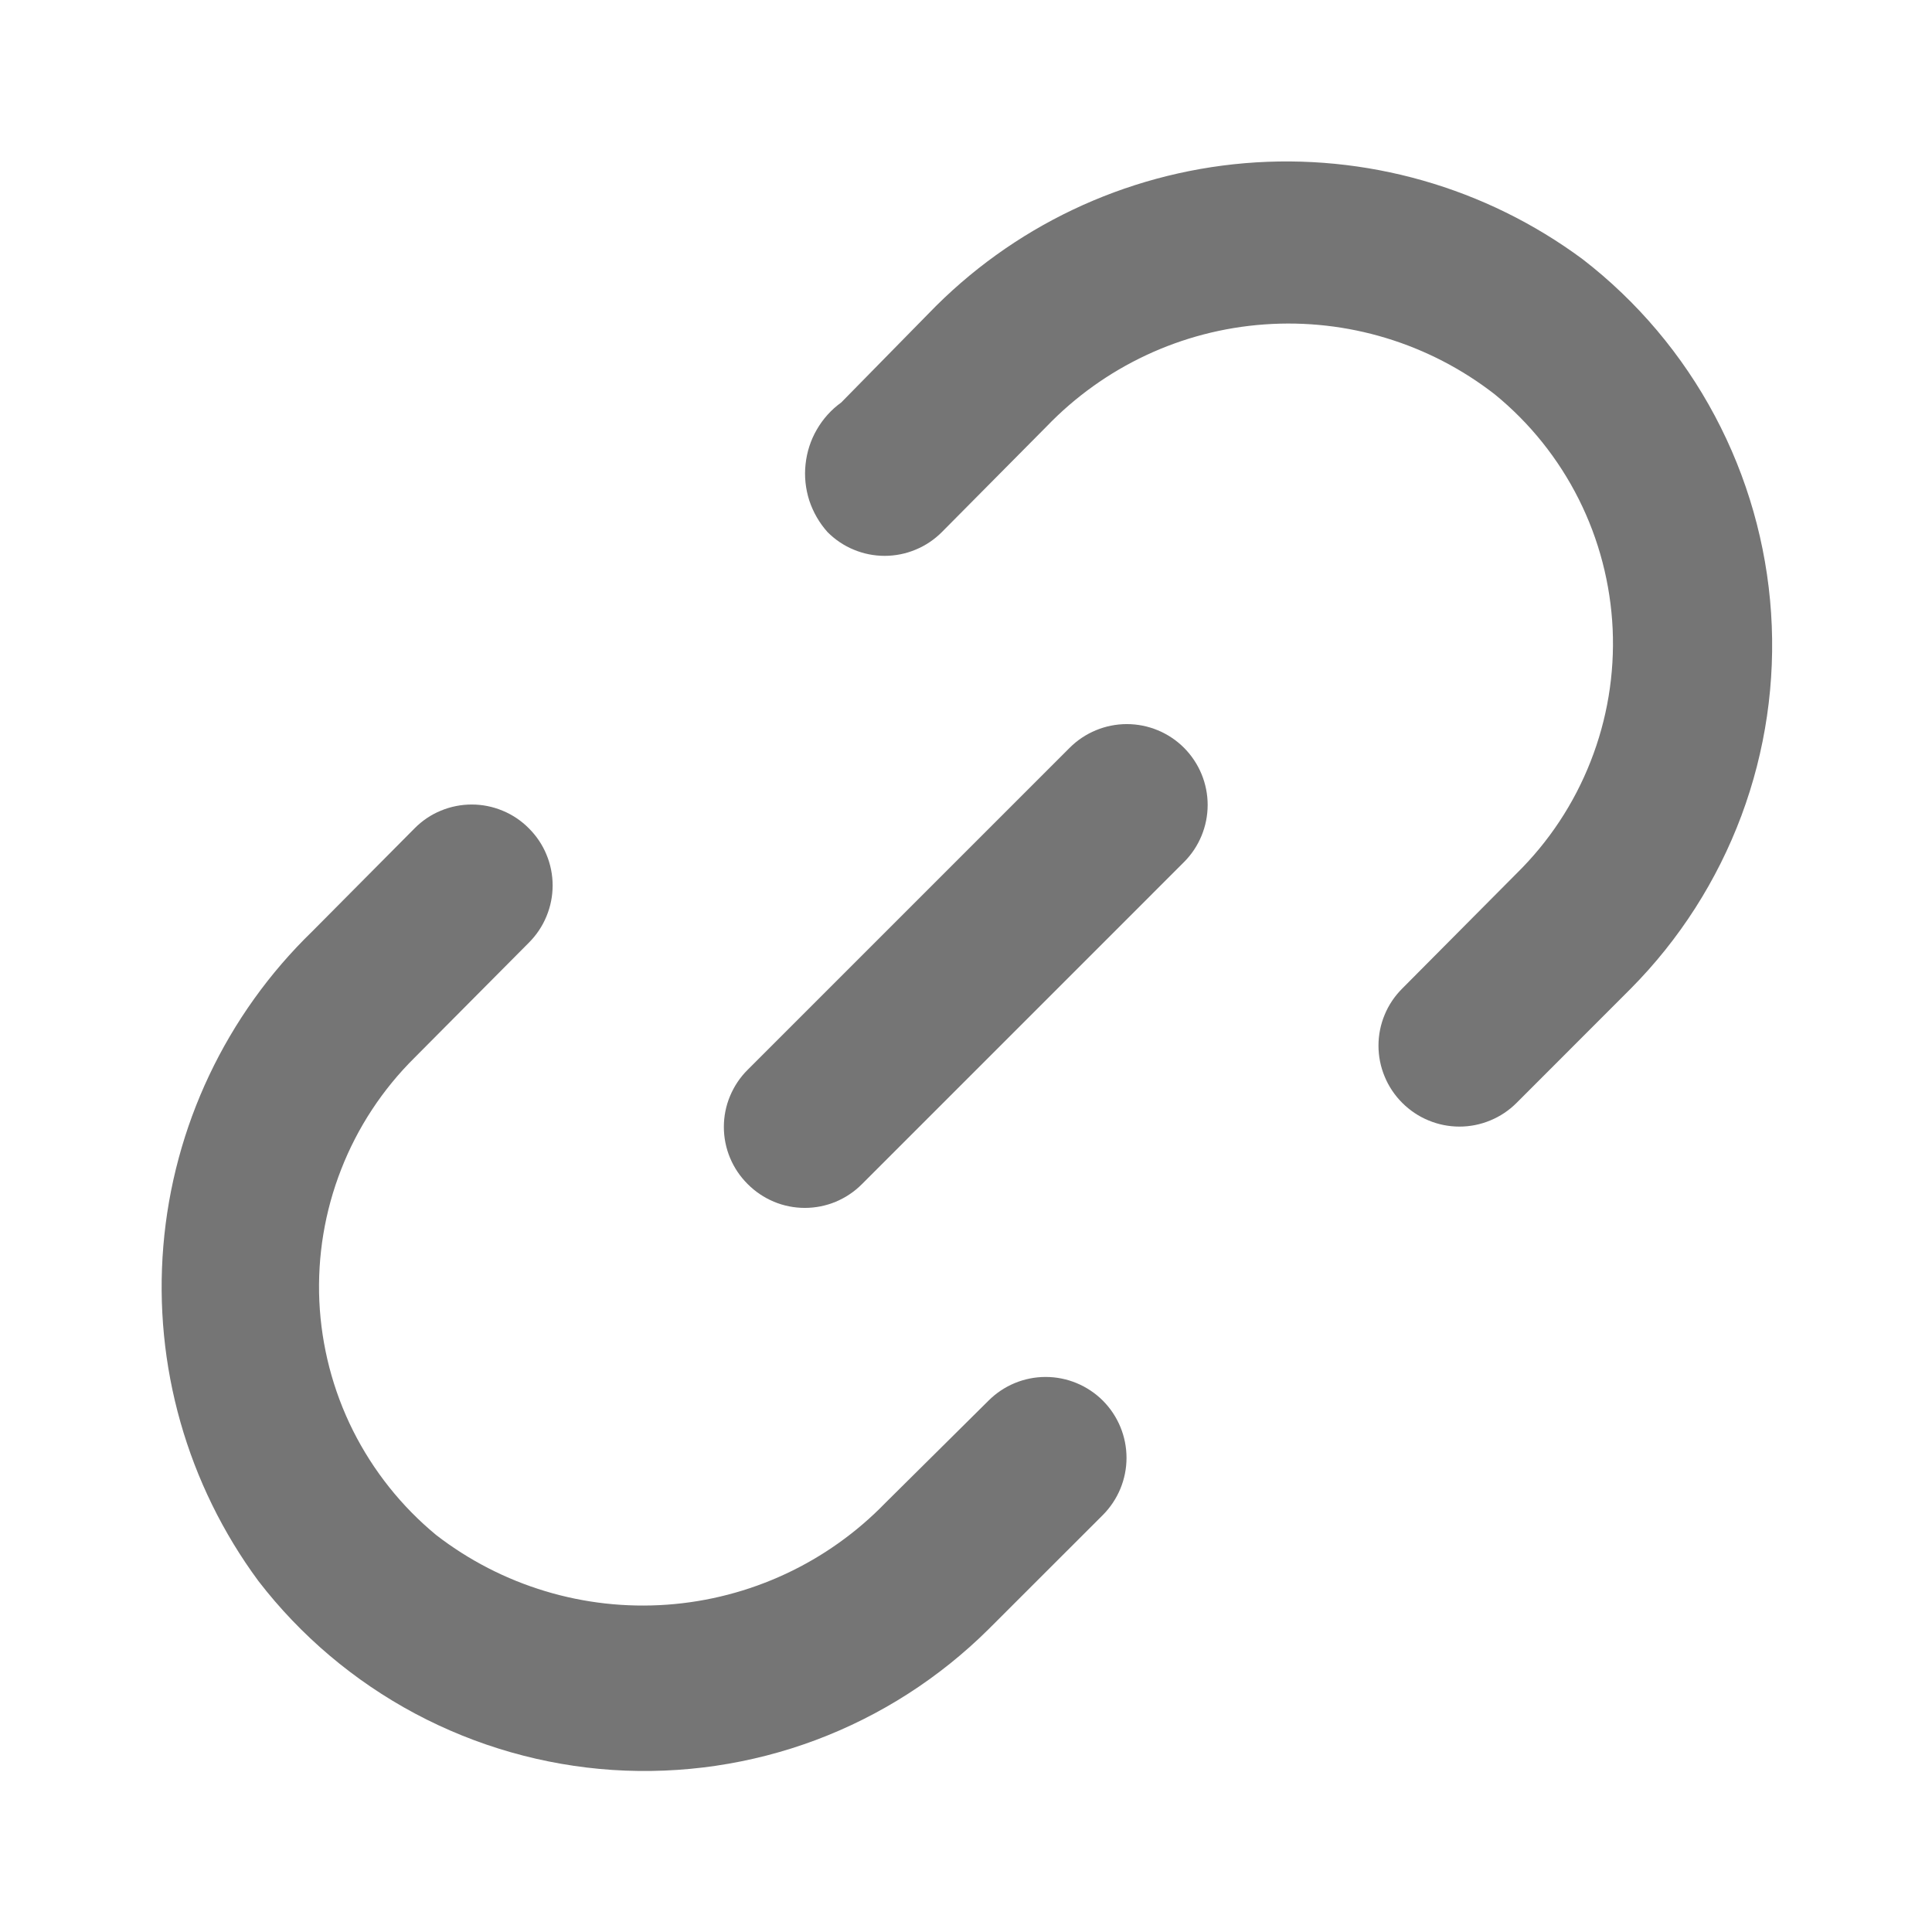
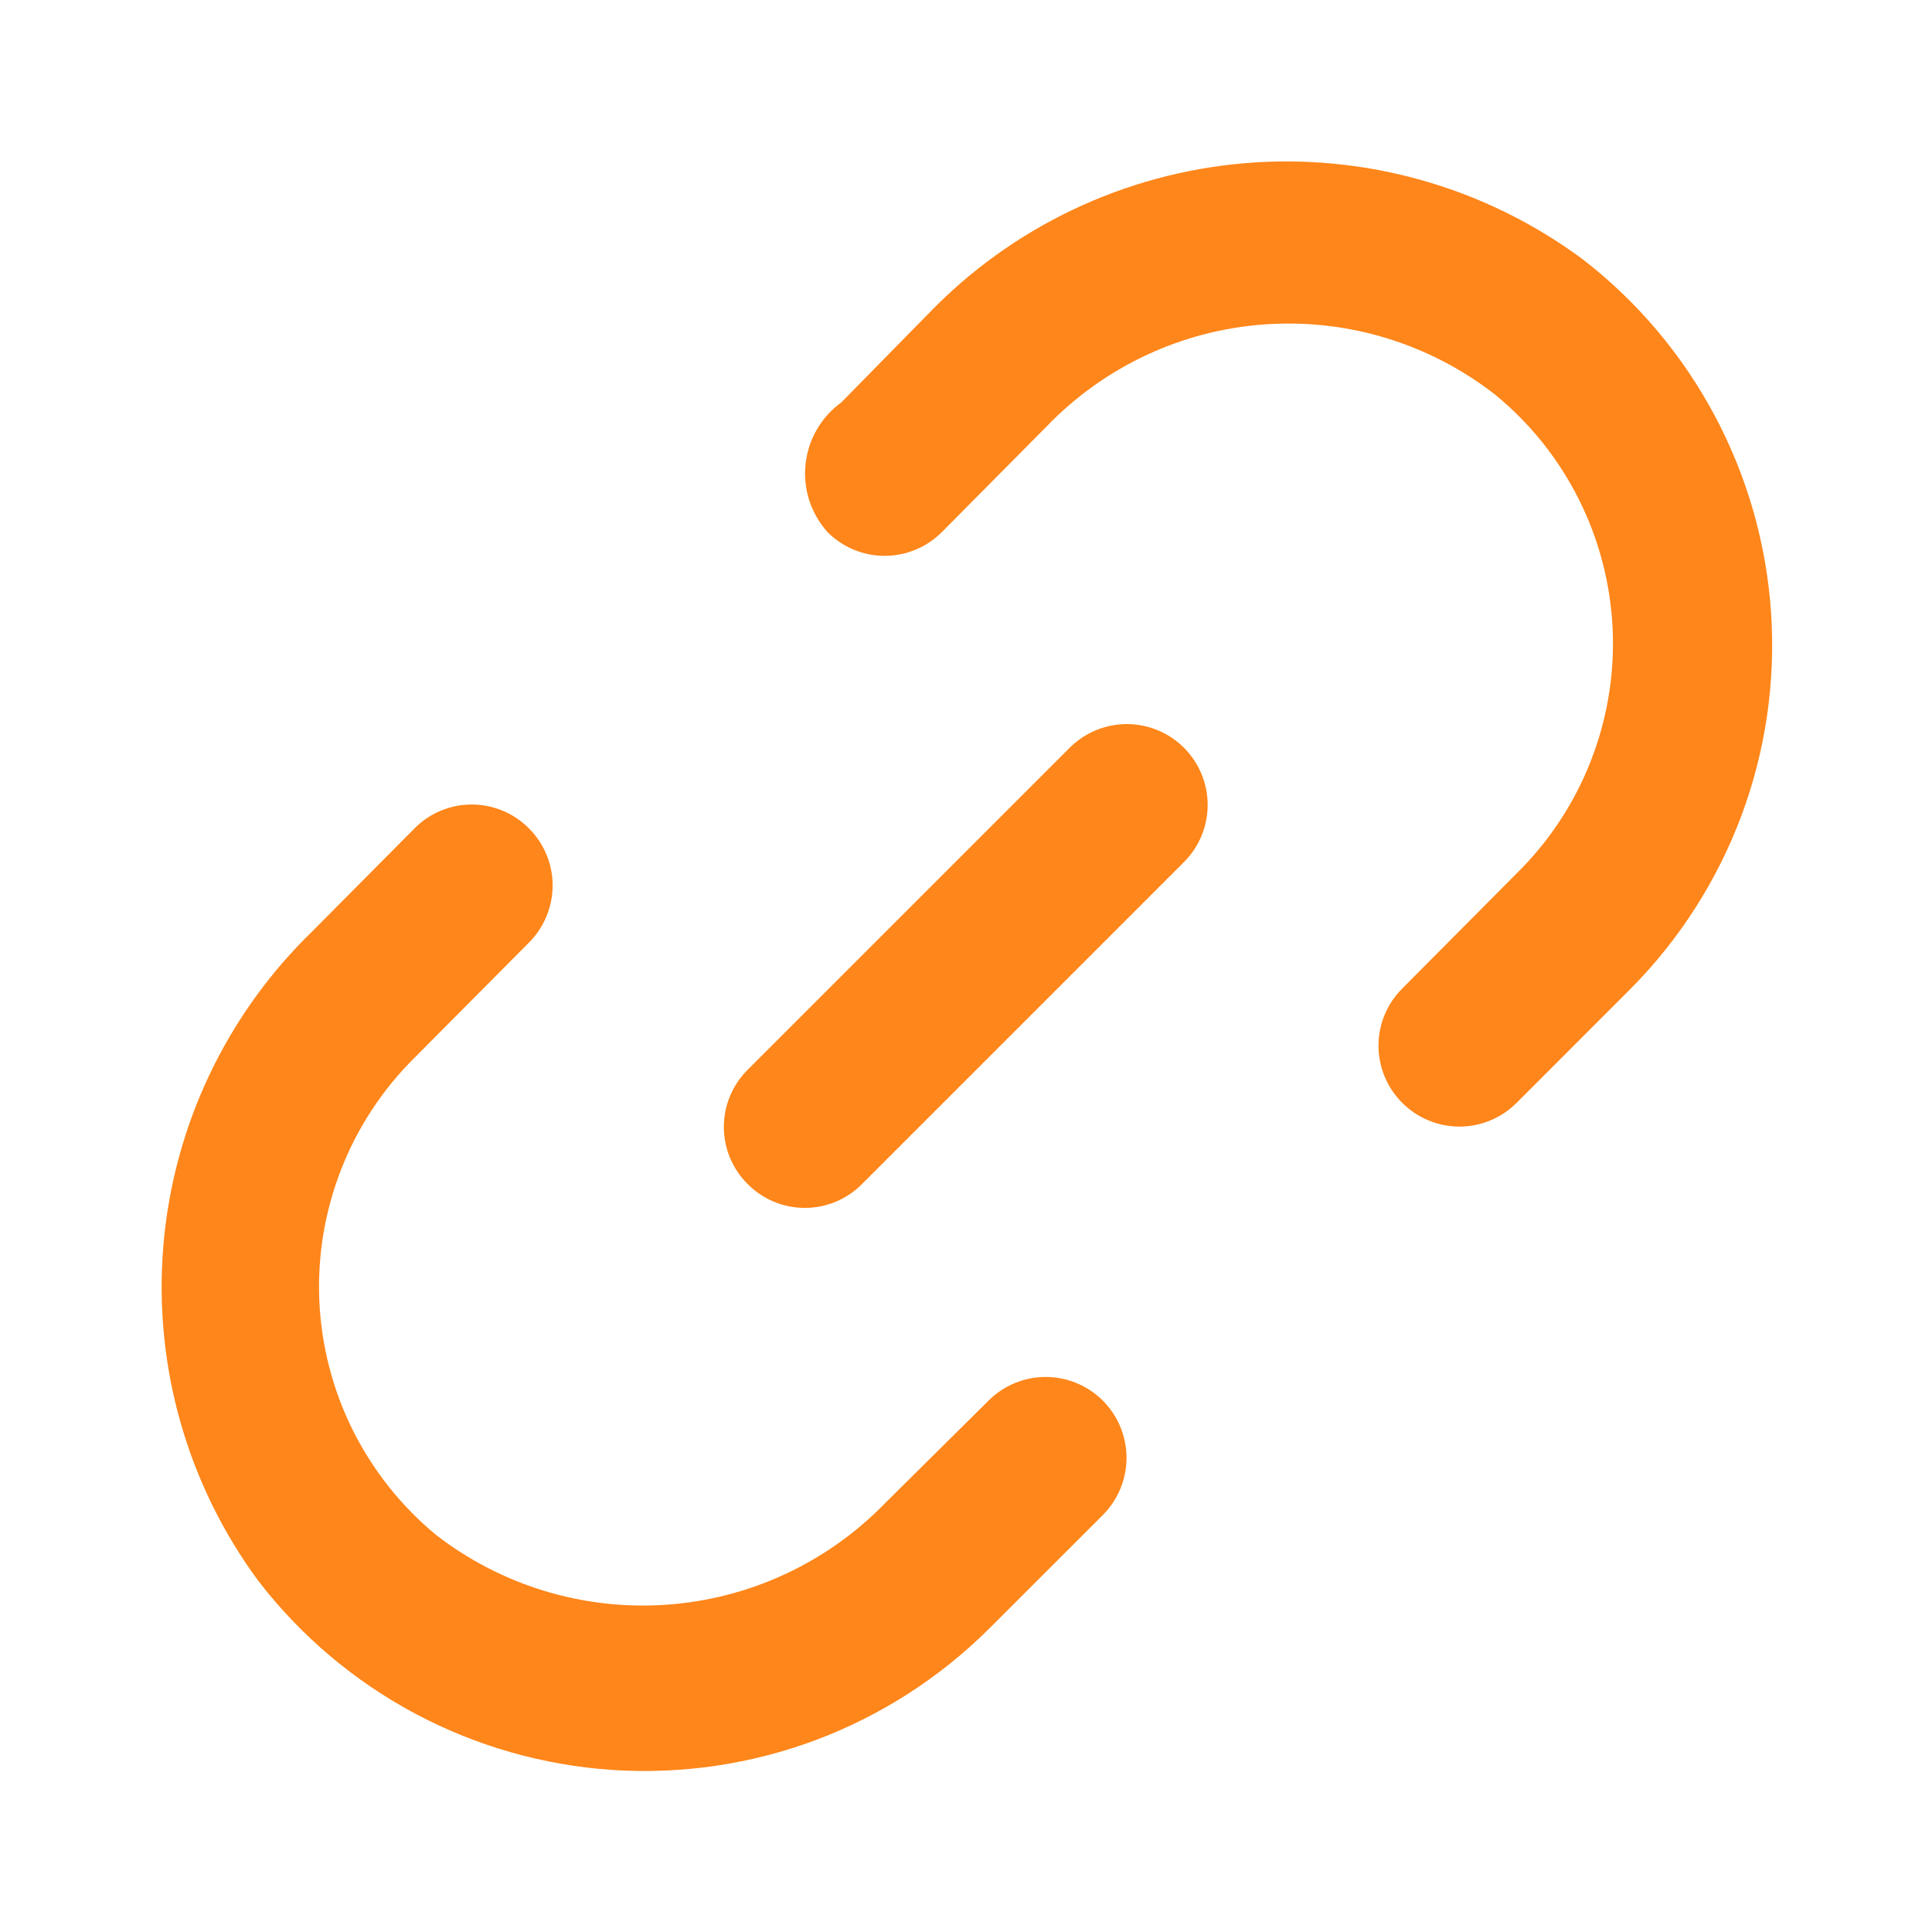
<svg xmlns="http://www.w3.org/2000/svg" width="24" height="24" viewBox="0 0 24 24" fill="none">
-   <path d="M13.288 9.289L9.288 13.289C9.194 13.382 9.12 13.493 9.069 13.615C9.018 13.736 8.992 13.867 8.992 13.999C8.992 14.131 9.018 14.262 9.069 14.384C9.12 14.506 9.194 14.616 9.288 14.709C9.381 14.803 9.492 14.877 9.613 14.928C9.735 14.979 9.866 15.005 9.998 15.005C10.13 15.005 10.261 14.979 10.383 14.928C10.504 14.877 10.615 14.803 10.708 14.709L14.708 10.709C14.896 10.521 15.002 10.265 15.002 9.999C15.002 9.733 14.896 9.478 14.708 9.289C14.52 9.101 14.264 8.995 13.998 8.995C13.732 8.995 13.476 9.101 13.288 9.289Z" fill="#757575" />
-   <path d="M12.28 17.399L10.999 18.669C10.281 19.41 9.315 19.86 8.286 19.934C7.257 20.008 6.236 19.7 5.42 19.07C4.988 18.714 4.636 18.271 4.385 17.771C4.135 17.271 3.993 16.723 3.967 16.165C3.942 15.606 4.034 15.048 4.238 14.527C4.441 14.006 4.752 13.533 5.15 13.139L6.57 11.71C6.663 11.617 6.738 11.506 6.788 11.384C6.839 11.262 6.865 11.132 6.865 10.999C6.865 10.867 6.839 10.737 6.788 10.615C6.738 10.493 6.663 10.383 6.57 10.29C6.477 10.196 6.366 10.121 6.244 10.071C6.122 10.02 5.992 9.994 5.86 9.994C5.728 9.994 5.597 10.02 5.475 10.071C5.353 10.121 5.243 10.196 5.15 10.29L3.88 11.569C2.81 12.606 2.152 13.995 2.029 15.479C1.906 16.963 2.325 18.441 3.21 19.64C3.734 20.32 4.398 20.882 5.157 21.287C5.915 21.691 6.751 21.93 7.609 21.987C8.467 22.043 9.327 21.917 10.132 21.616C10.938 21.314 11.669 20.845 12.28 20.239L13.7 18.82C13.888 18.631 13.994 18.376 13.994 18.11C13.994 17.843 13.888 17.588 13.7 17.399C13.511 17.211 13.256 17.105 12.989 17.105C12.723 17.105 12.468 17.211 12.28 17.399V17.399ZM19.66 3.22C18.453 2.326 16.962 1.902 15.466 2.027C13.97 2.153 12.571 2.818 11.53 3.9L10.45 5C10.326 5.089 10.223 5.204 10.147 5.336C10.07 5.468 10.023 5.615 10.007 5.767C9.99 5.919 10.007 6.072 10.053 6.217C10.101 6.362 10.178 6.496 10.28 6.61C10.373 6.703 10.483 6.778 10.605 6.828C10.727 6.879 10.857 6.905 10.989 6.905C11.122 6.905 11.252 6.879 11.374 6.828C11.496 6.778 11.607 6.703 11.7 6.61L12.999 5.3C13.714 4.556 14.679 4.103 15.708 4.03C16.736 3.956 17.756 4.266 18.57 4.9C19.005 5.255 19.36 5.699 19.612 6.201C19.864 6.703 20.007 7.253 20.033 7.814C20.058 8.376 19.965 8.936 19.759 9.459C19.554 9.982 19.241 10.456 18.84 10.85L17.419 12.28C17.326 12.373 17.251 12.483 17.201 12.605C17.15 12.727 17.124 12.857 17.124 12.989C17.124 13.122 17.15 13.252 17.201 13.374C17.251 13.496 17.326 13.607 17.419 13.7C17.512 13.793 17.623 13.868 17.745 13.918C17.867 13.969 17.997 13.995 18.13 13.995C18.262 13.995 18.392 13.969 18.514 13.918C18.636 13.868 18.747 13.793 18.84 13.7L20.259 12.28C20.864 11.67 21.331 10.938 21.632 10.134C21.932 9.33 22.058 8.471 22.001 7.614C21.944 6.758 21.706 5.923 21.302 5.165C20.899 4.408 20.339 3.744 19.66 3.22V3.22Z" fill="#757575" />
+   <path d="M13.288 9.289L9.288 13.289C9.194 13.382 9.12 13.493 9.069 13.615C9.018 13.736 8.992 13.867 8.992 13.999C8.992 14.131 9.018 14.262 9.069 14.384C9.12 14.506 9.194 14.616 9.288 14.709C9.381 14.803 9.492 14.877 9.613 14.928C9.735 14.979 9.866 15.005 9.998 15.005C10.13 15.005 10.261 14.979 10.383 14.928C10.504 14.877 10.615 14.803 10.708 14.709L14.708 10.709C14.896 10.521 15.002 10.265 15.002 9.999C15.002 9.733 14.896 9.478 14.708 9.289C14.52 9.101 14.264 8.995 13.998 8.995C13.732 8.995 13.476 9.101 13.288 9.289Z" fill="#ff861a" />
+   <path d="M12.28 17.399L10.999 18.669C10.281 19.41 9.315 19.86 8.286 19.934C7.257 20.008 6.236 19.7 5.42 19.07C4.988 18.714 4.636 18.271 4.385 17.771C4.135 17.271 3.993 16.723 3.967 16.165C3.942 15.606 4.034 15.048 4.238 14.527C4.441 14.006 4.752 13.533 5.15 13.139L6.57 11.71C6.663 11.617 6.738 11.506 6.788 11.384C6.839 11.262 6.865 11.132 6.865 10.999C6.865 10.867 6.839 10.737 6.788 10.615C6.738 10.493 6.663 10.383 6.57 10.29C6.477 10.196 6.366 10.121 6.244 10.071C6.122 10.02 5.992 9.994 5.86 9.994C5.728 9.994 5.597 10.02 5.475 10.071C5.353 10.121 5.243 10.196 5.15 10.29L3.88 11.569C2.81 12.606 2.152 13.995 2.029 15.479C1.906 16.963 2.325 18.441 3.21 19.64C3.734 20.32 4.398 20.882 5.157 21.287C5.915 21.691 6.751 21.93 7.609 21.987C8.467 22.043 9.327 21.917 10.132 21.616C10.938 21.314 11.669 20.845 12.28 20.239L13.7 18.82C13.888 18.631 13.994 18.376 13.994 18.11C13.994 17.843 13.888 17.588 13.7 17.399C13.511 17.211 13.256 17.105 12.989 17.105C12.723 17.105 12.468 17.211 12.28 17.399V17.399ZM19.66 3.22C18.453 2.326 16.962 1.902 15.466 2.027C13.97 2.153 12.571 2.818 11.53 3.9L10.45 5C10.326 5.089 10.223 5.204 10.147 5.336C10.07 5.468 10.023 5.615 10.007 5.767C9.99 5.919 10.007 6.072 10.053 6.217C10.101 6.362 10.178 6.496 10.28 6.61C10.373 6.703 10.483 6.778 10.605 6.828C10.727 6.879 10.857 6.905 10.989 6.905C11.122 6.905 11.252 6.879 11.374 6.828C11.496 6.778 11.607 6.703 11.7 6.61L12.999 5.3C13.714 4.556 14.679 4.103 15.708 4.03C16.736 3.956 17.756 4.266 18.57 4.9C19.005 5.255 19.36 5.699 19.612 6.201C19.864 6.703 20.007 7.253 20.033 7.814C20.058 8.376 19.965 8.936 19.759 9.459C19.554 9.982 19.241 10.456 18.84 10.85L17.419 12.28C17.326 12.373 17.251 12.483 17.201 12.605C17.15 12.727 17.124 12.857 17.124 12.989C17.124 13.122 17.15 13.252 17.201 13.374C17.251 13.496 17.326 13.607 17.419 13.7C17.512 13.793 17.623 13.868 17.745 13.918C17.867 13.969 17.997 13.995 18.13 13.995C18.262 13.995 18.392 13.969 18.514 13.918C18.636 13.868 18.747 13.793 18.84 13.7L20.259 12.28C20.864 11.67 21.331 10.938 21.632 10.134C21.932 9.33 22.058 8.471 22.001 7.614C21.944 6.758 21.706 5.923 21.302 5.165C20.899 4.408 20.339 3.744 19.66 3.22V3.22Z" fill="#ff861a" />
</svg>
